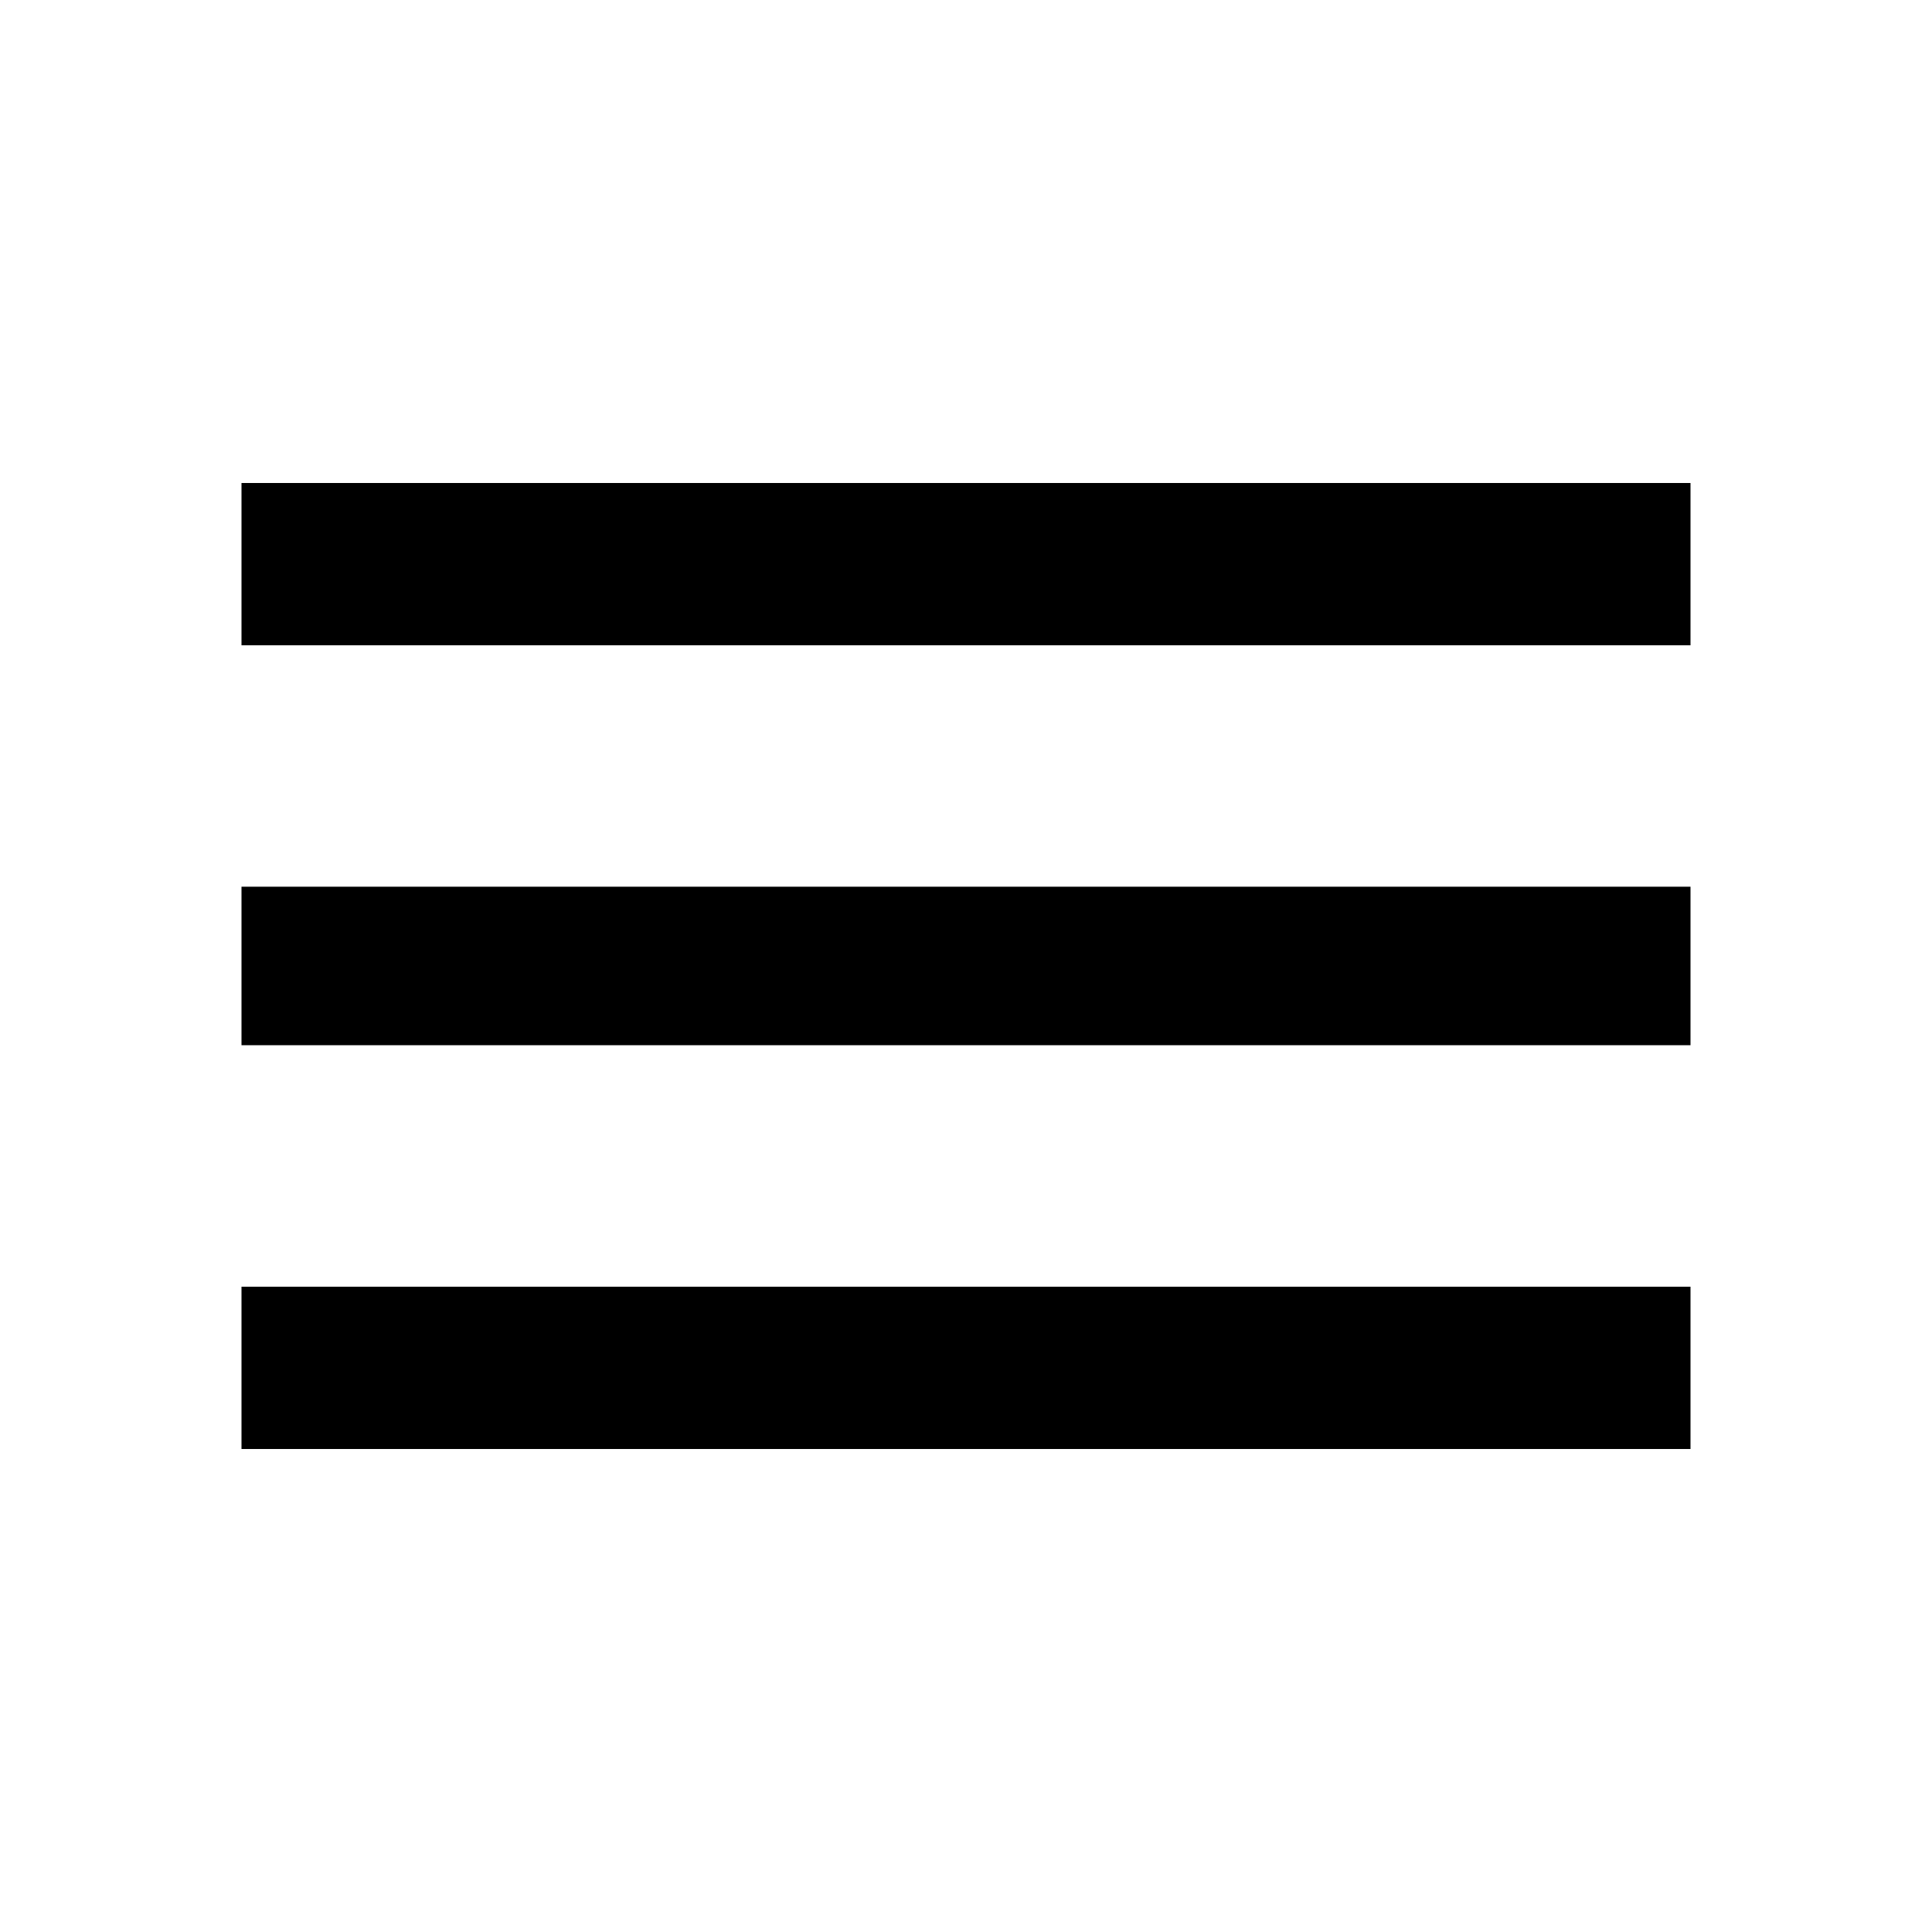
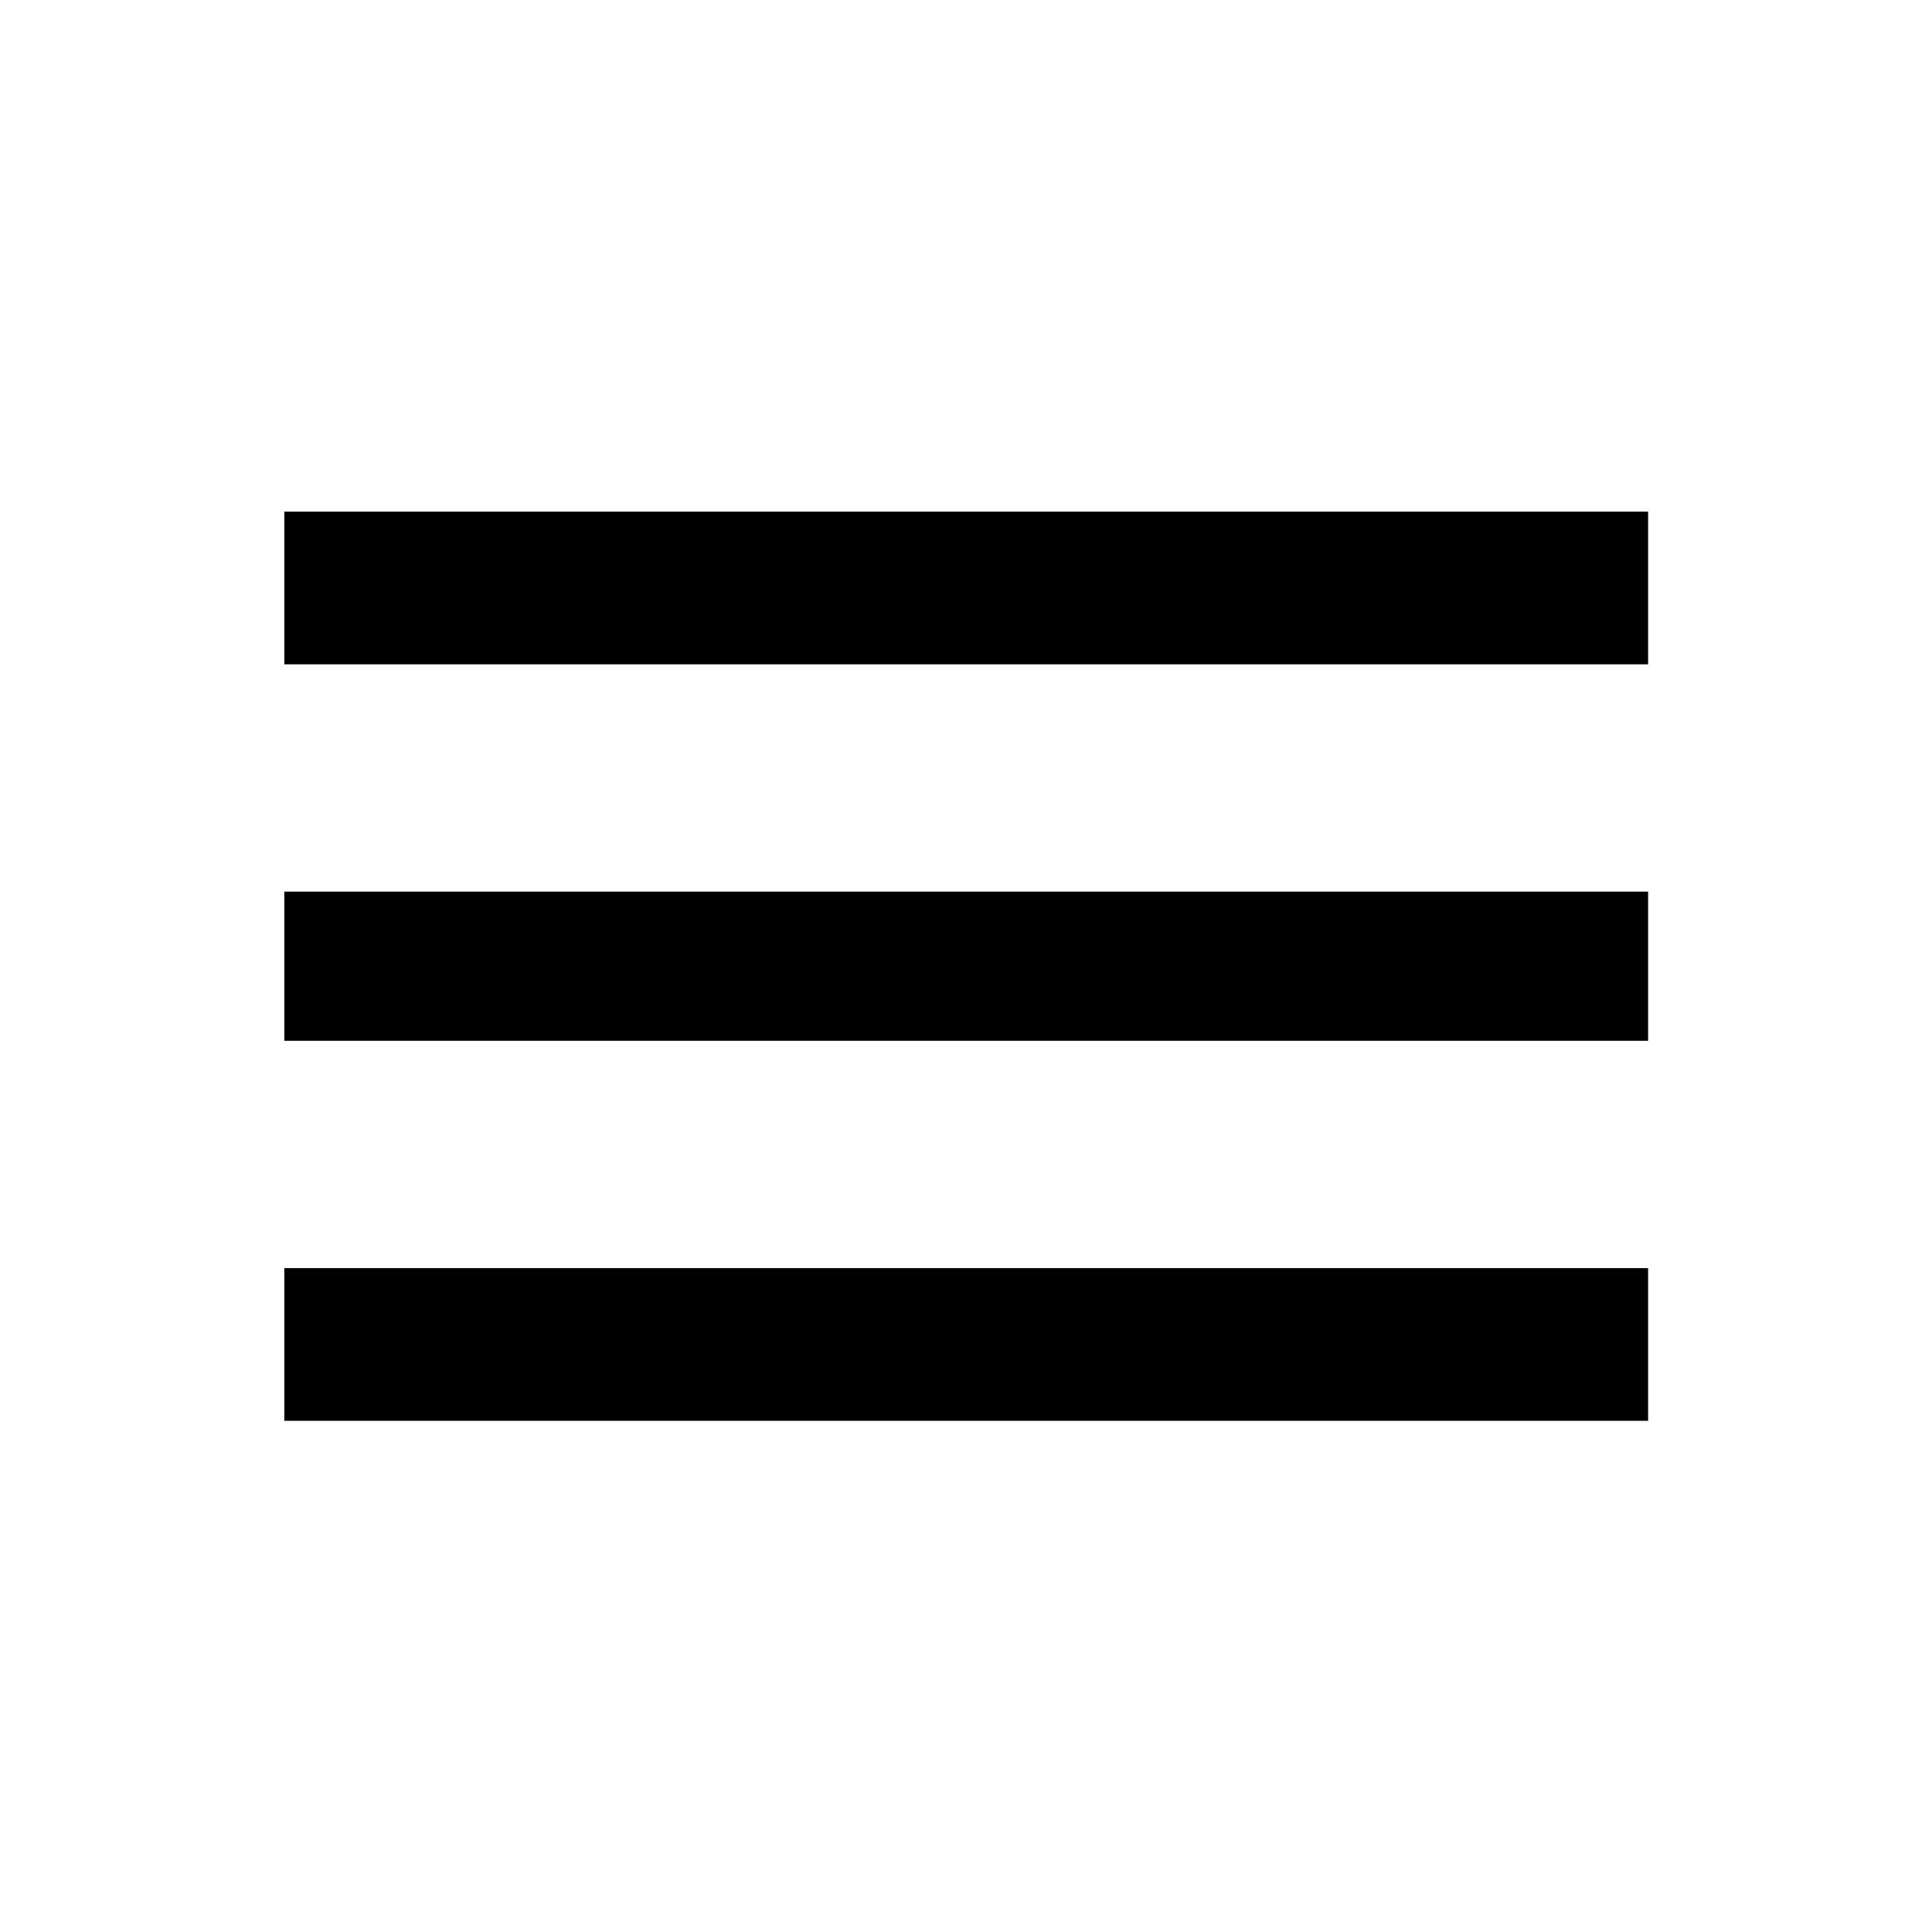
- <svg xmlns="http://www.w3.org/2000/svg" version="1.1" width="24" height="24" viewBox="0 0 24 24">
-   <path d="M3 6h18v2.016h-18v-2.016zM3 12.984v-1.969h18v1.969h-18zM3 18v-2.016h18v2.016h-18z" />
+ <svg xmlns="http://www.w3.org/2000/svg" width="34" height="34" viewBox="-6.67 -6.67 45.33 45.33">
+   <path d="M.001 5.334h31.998v3.583H.001V5.334zm0 12.416v-3.5h31.998v3.5H.001zm0 8.916v-3.583h31.998v3.583H.001z" />
</svg>
